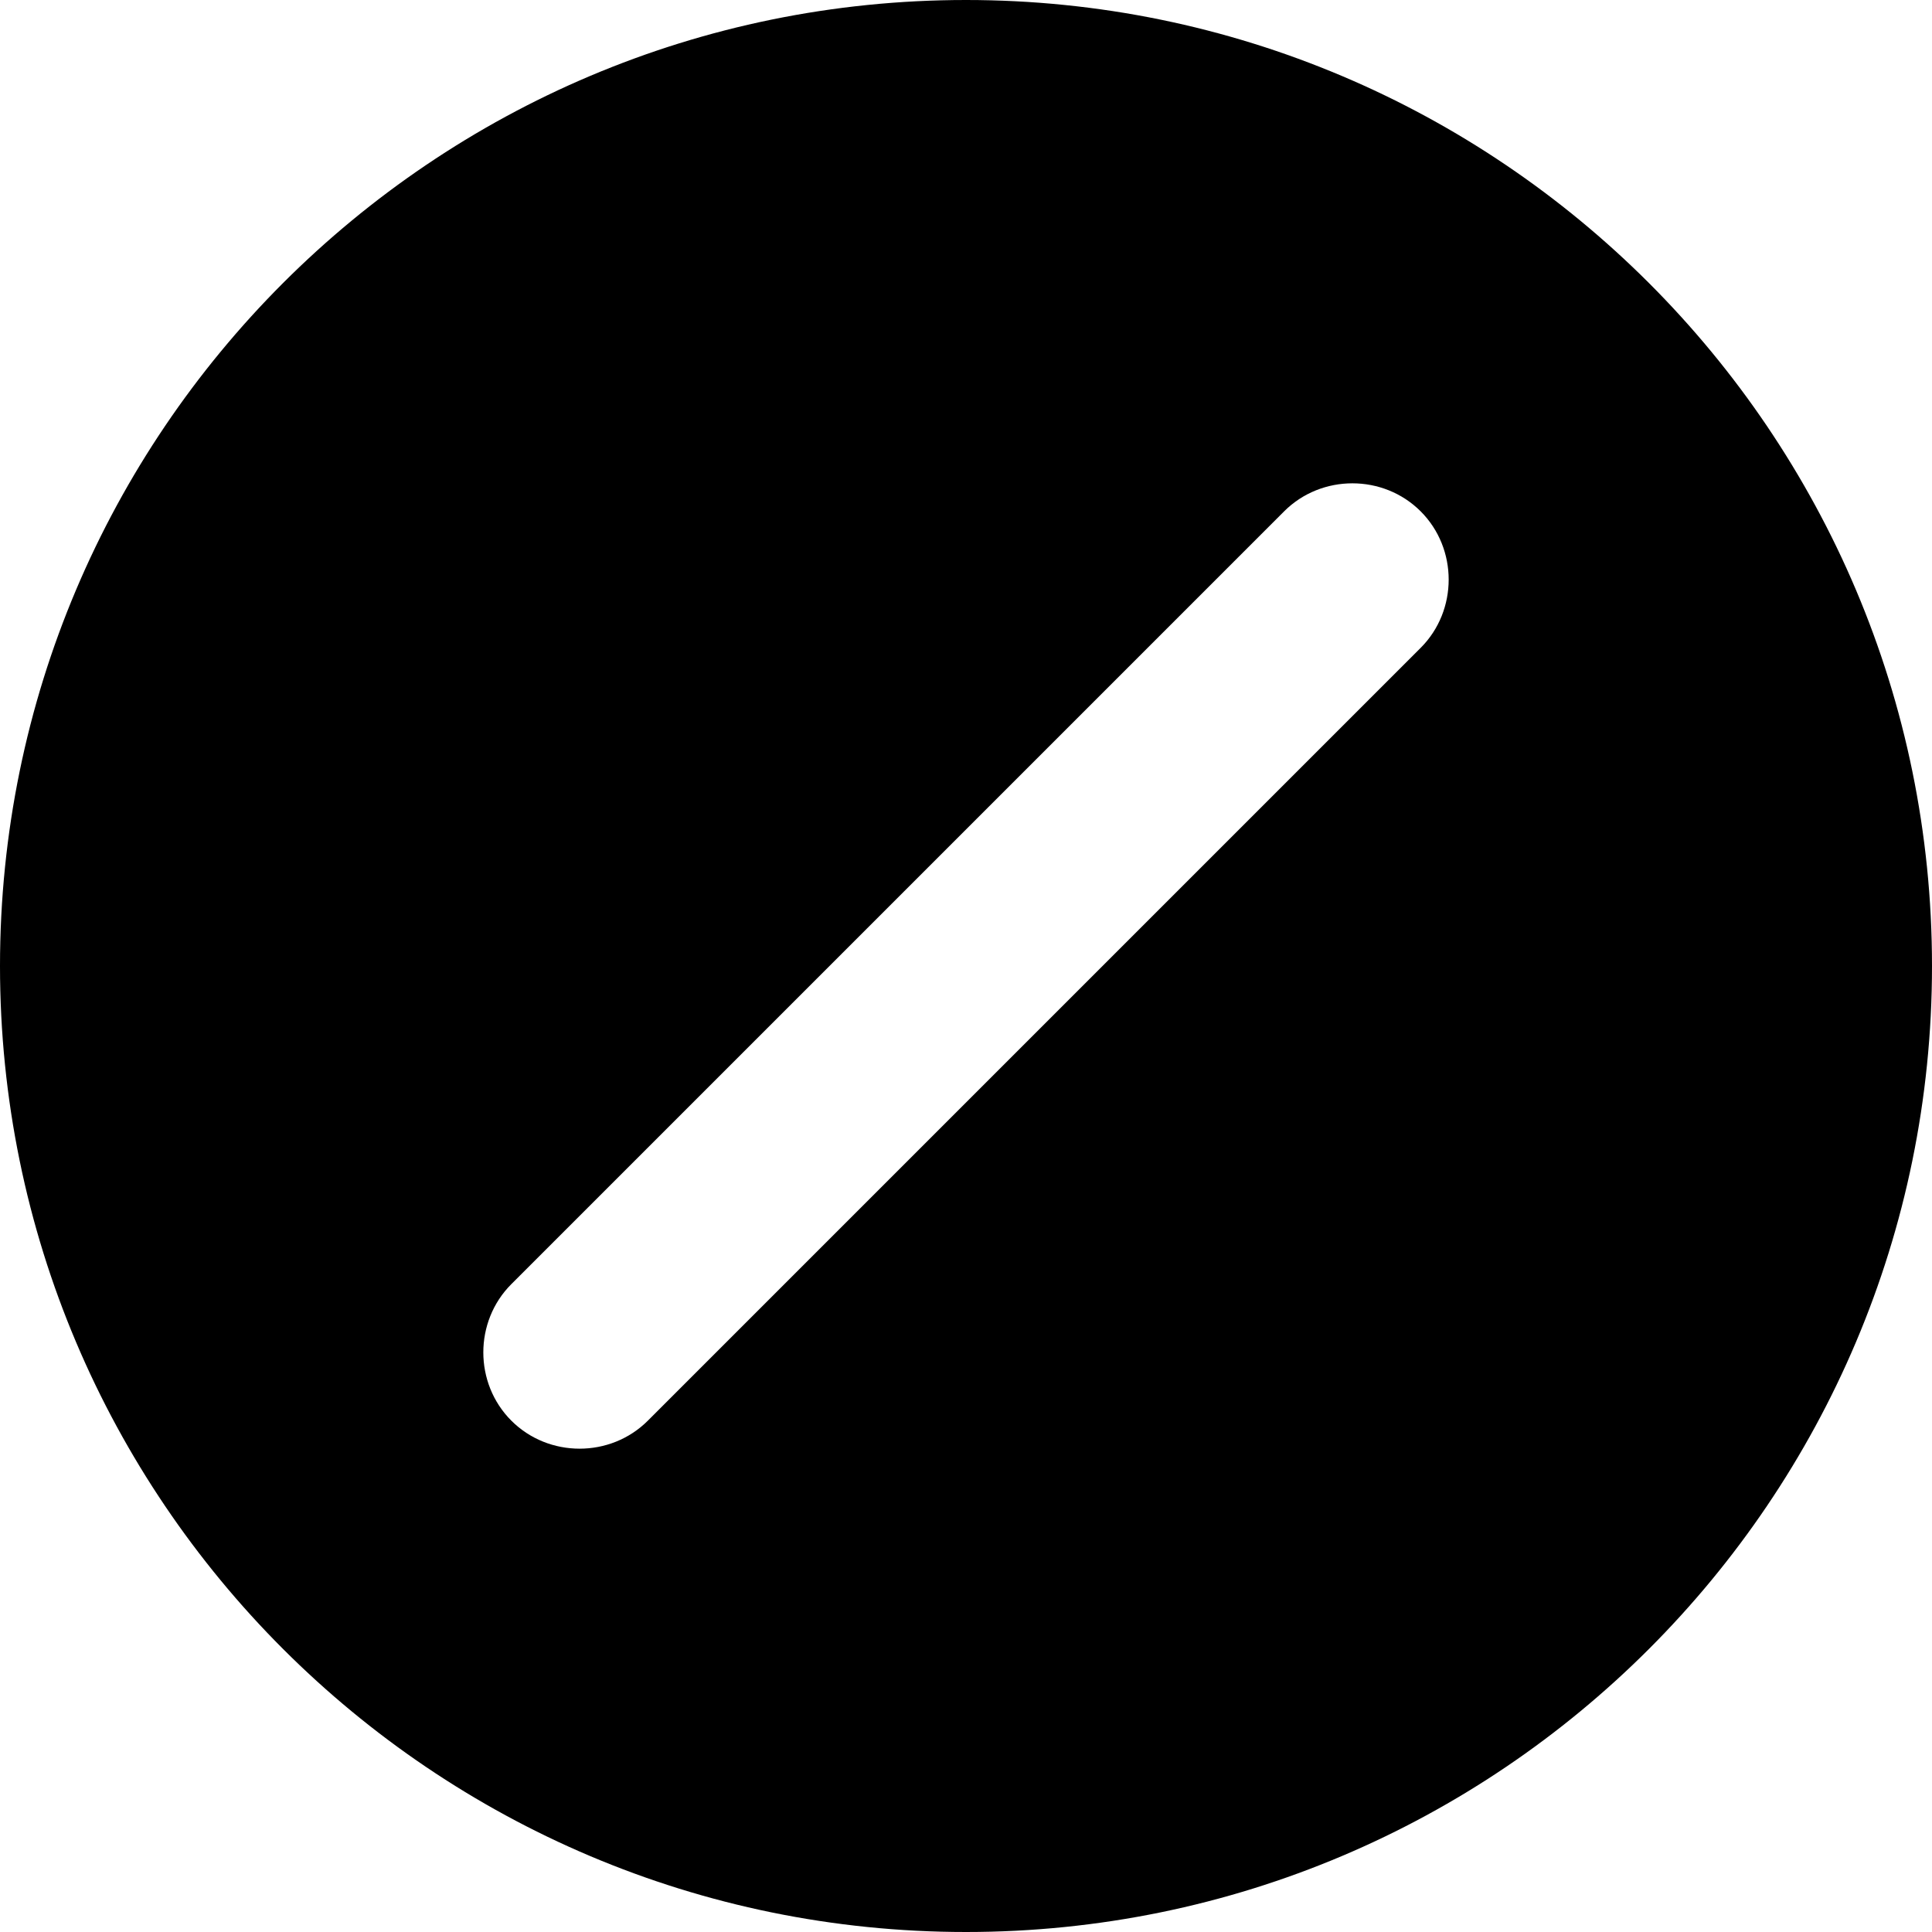
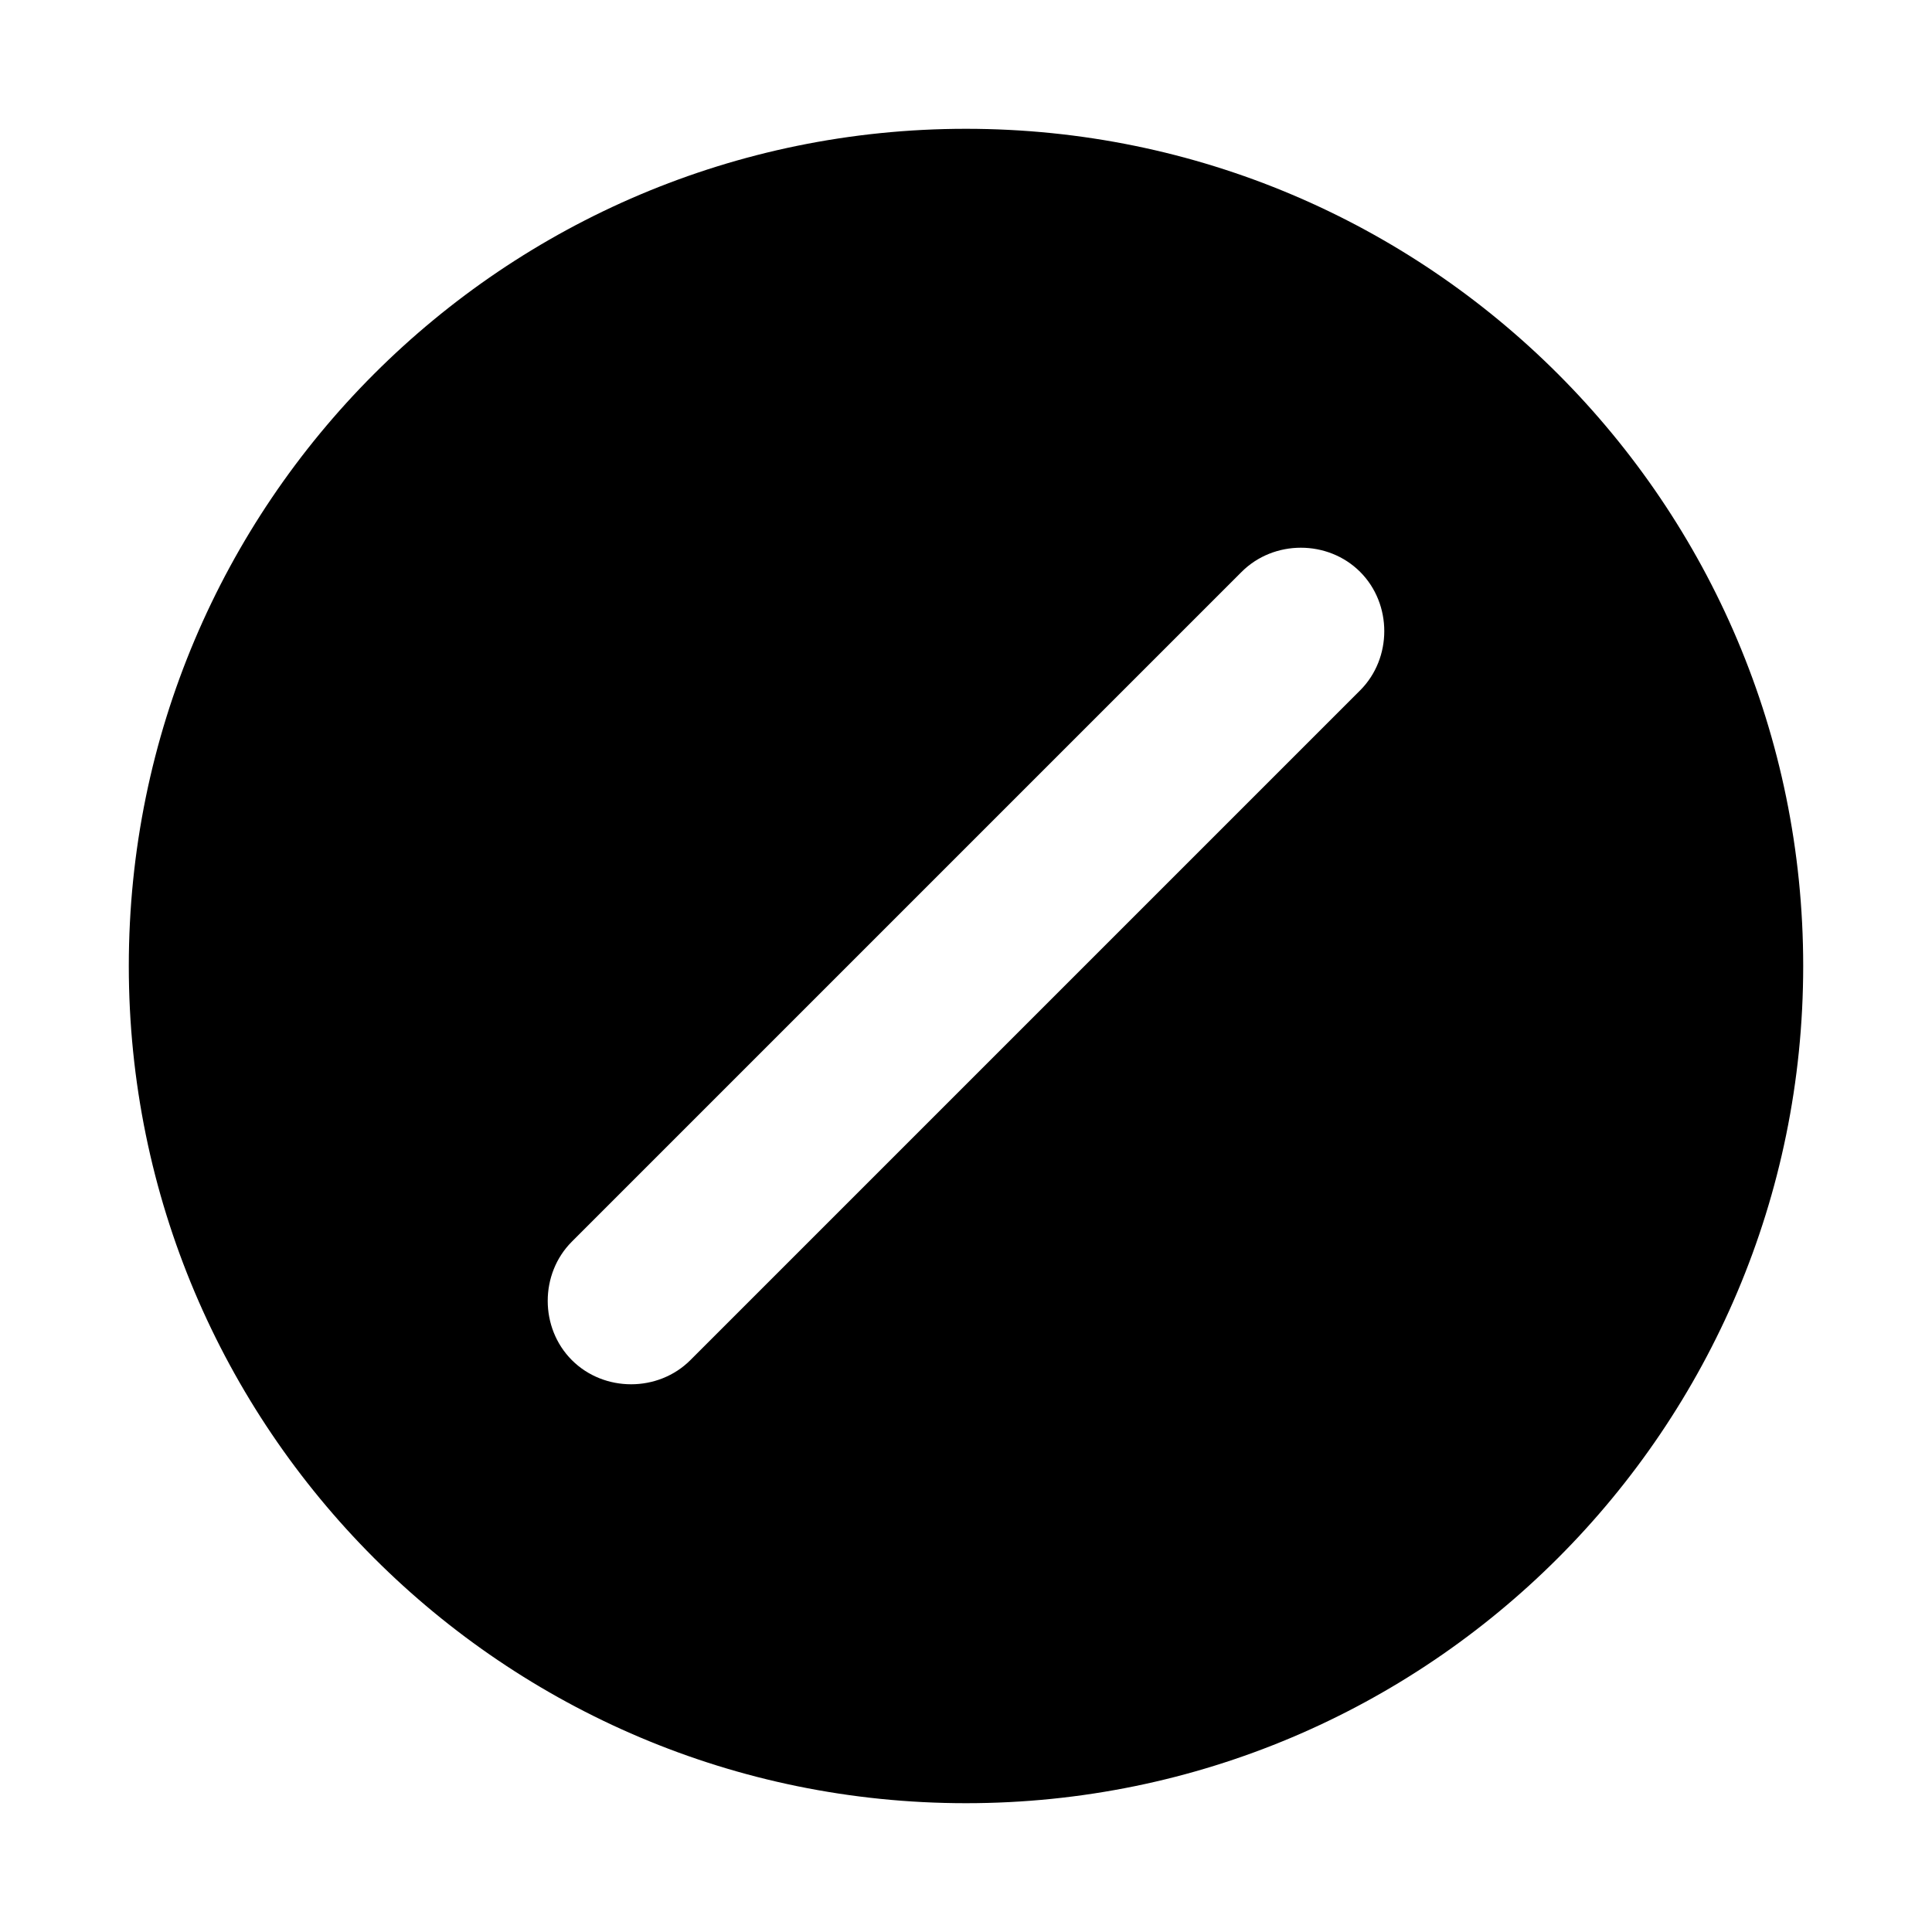
<svg xmlns="http://www.w3.org/2000/svg" viewBox="0 0 15 15">
-   <path d="M7.5 0C11.64 0 15 3.36 15 7.5C15 11.64 11.64 15 7.5 15C3.36 15 0 11.64 0 7.5C0 3.36 3.36 0 7.5 0ZM9.97 3.97L3.97 9.97C3.68 10.26 3.68 10.74 3.97 11.03C4.26 11.32 4.74 11.32 5.03 11.03L11.03 5.03C11.32 4.74 11.32 4.26 11.03 3.97C10.74 3.68 10.26 3.68 9.97 3.97Z" />
+   <path d="M7.5 1C11.09 1 14 3.91 14 7.5C14 11.09 11.09 14 7.5 14C3.91 14 1 11.09 1 7.5C1 3.91 3.91 1 7.5 1ZM9.64 4.44L4.44 9.64C4.19 9.89 4.19 10.31 4.44 10.56C4.69 10.81 5.11 10.81 5.36 10.56L10.56 5.36C10.81 5.11 10.81 4.69 10.56 4.44C10.31 4.19 9.89 4.19 9.64 4.44Z" />
</svg>
